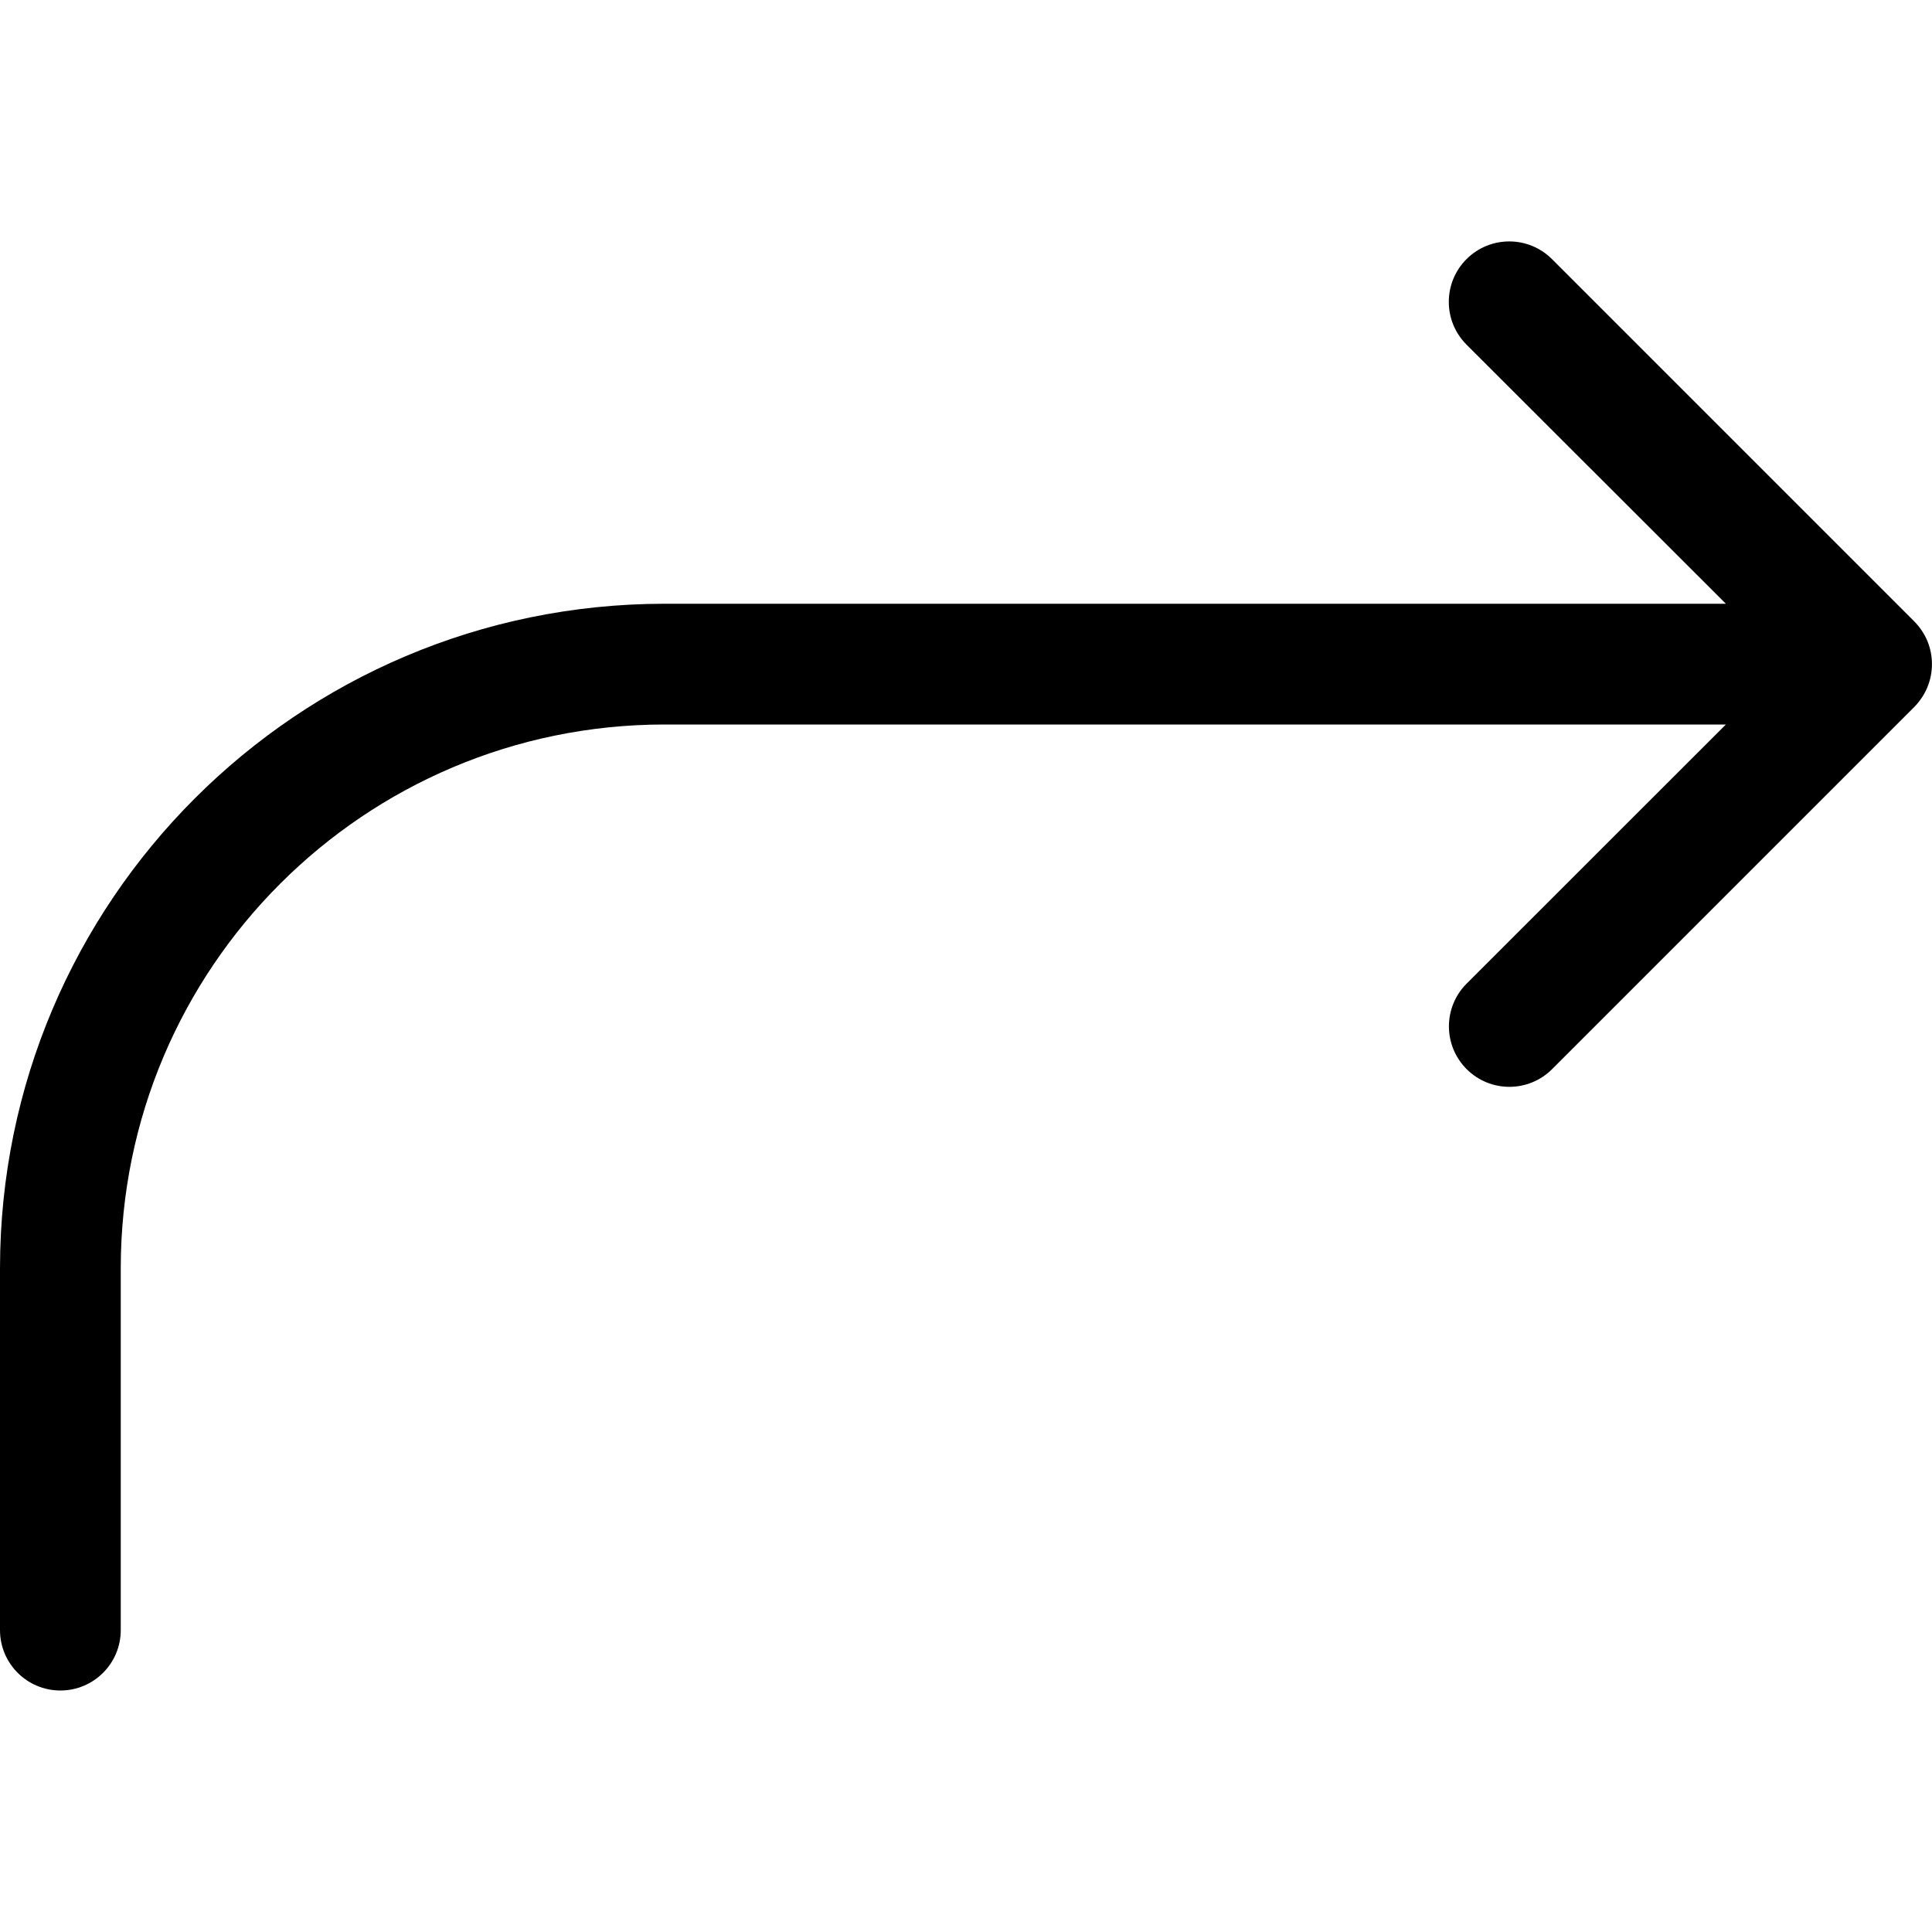
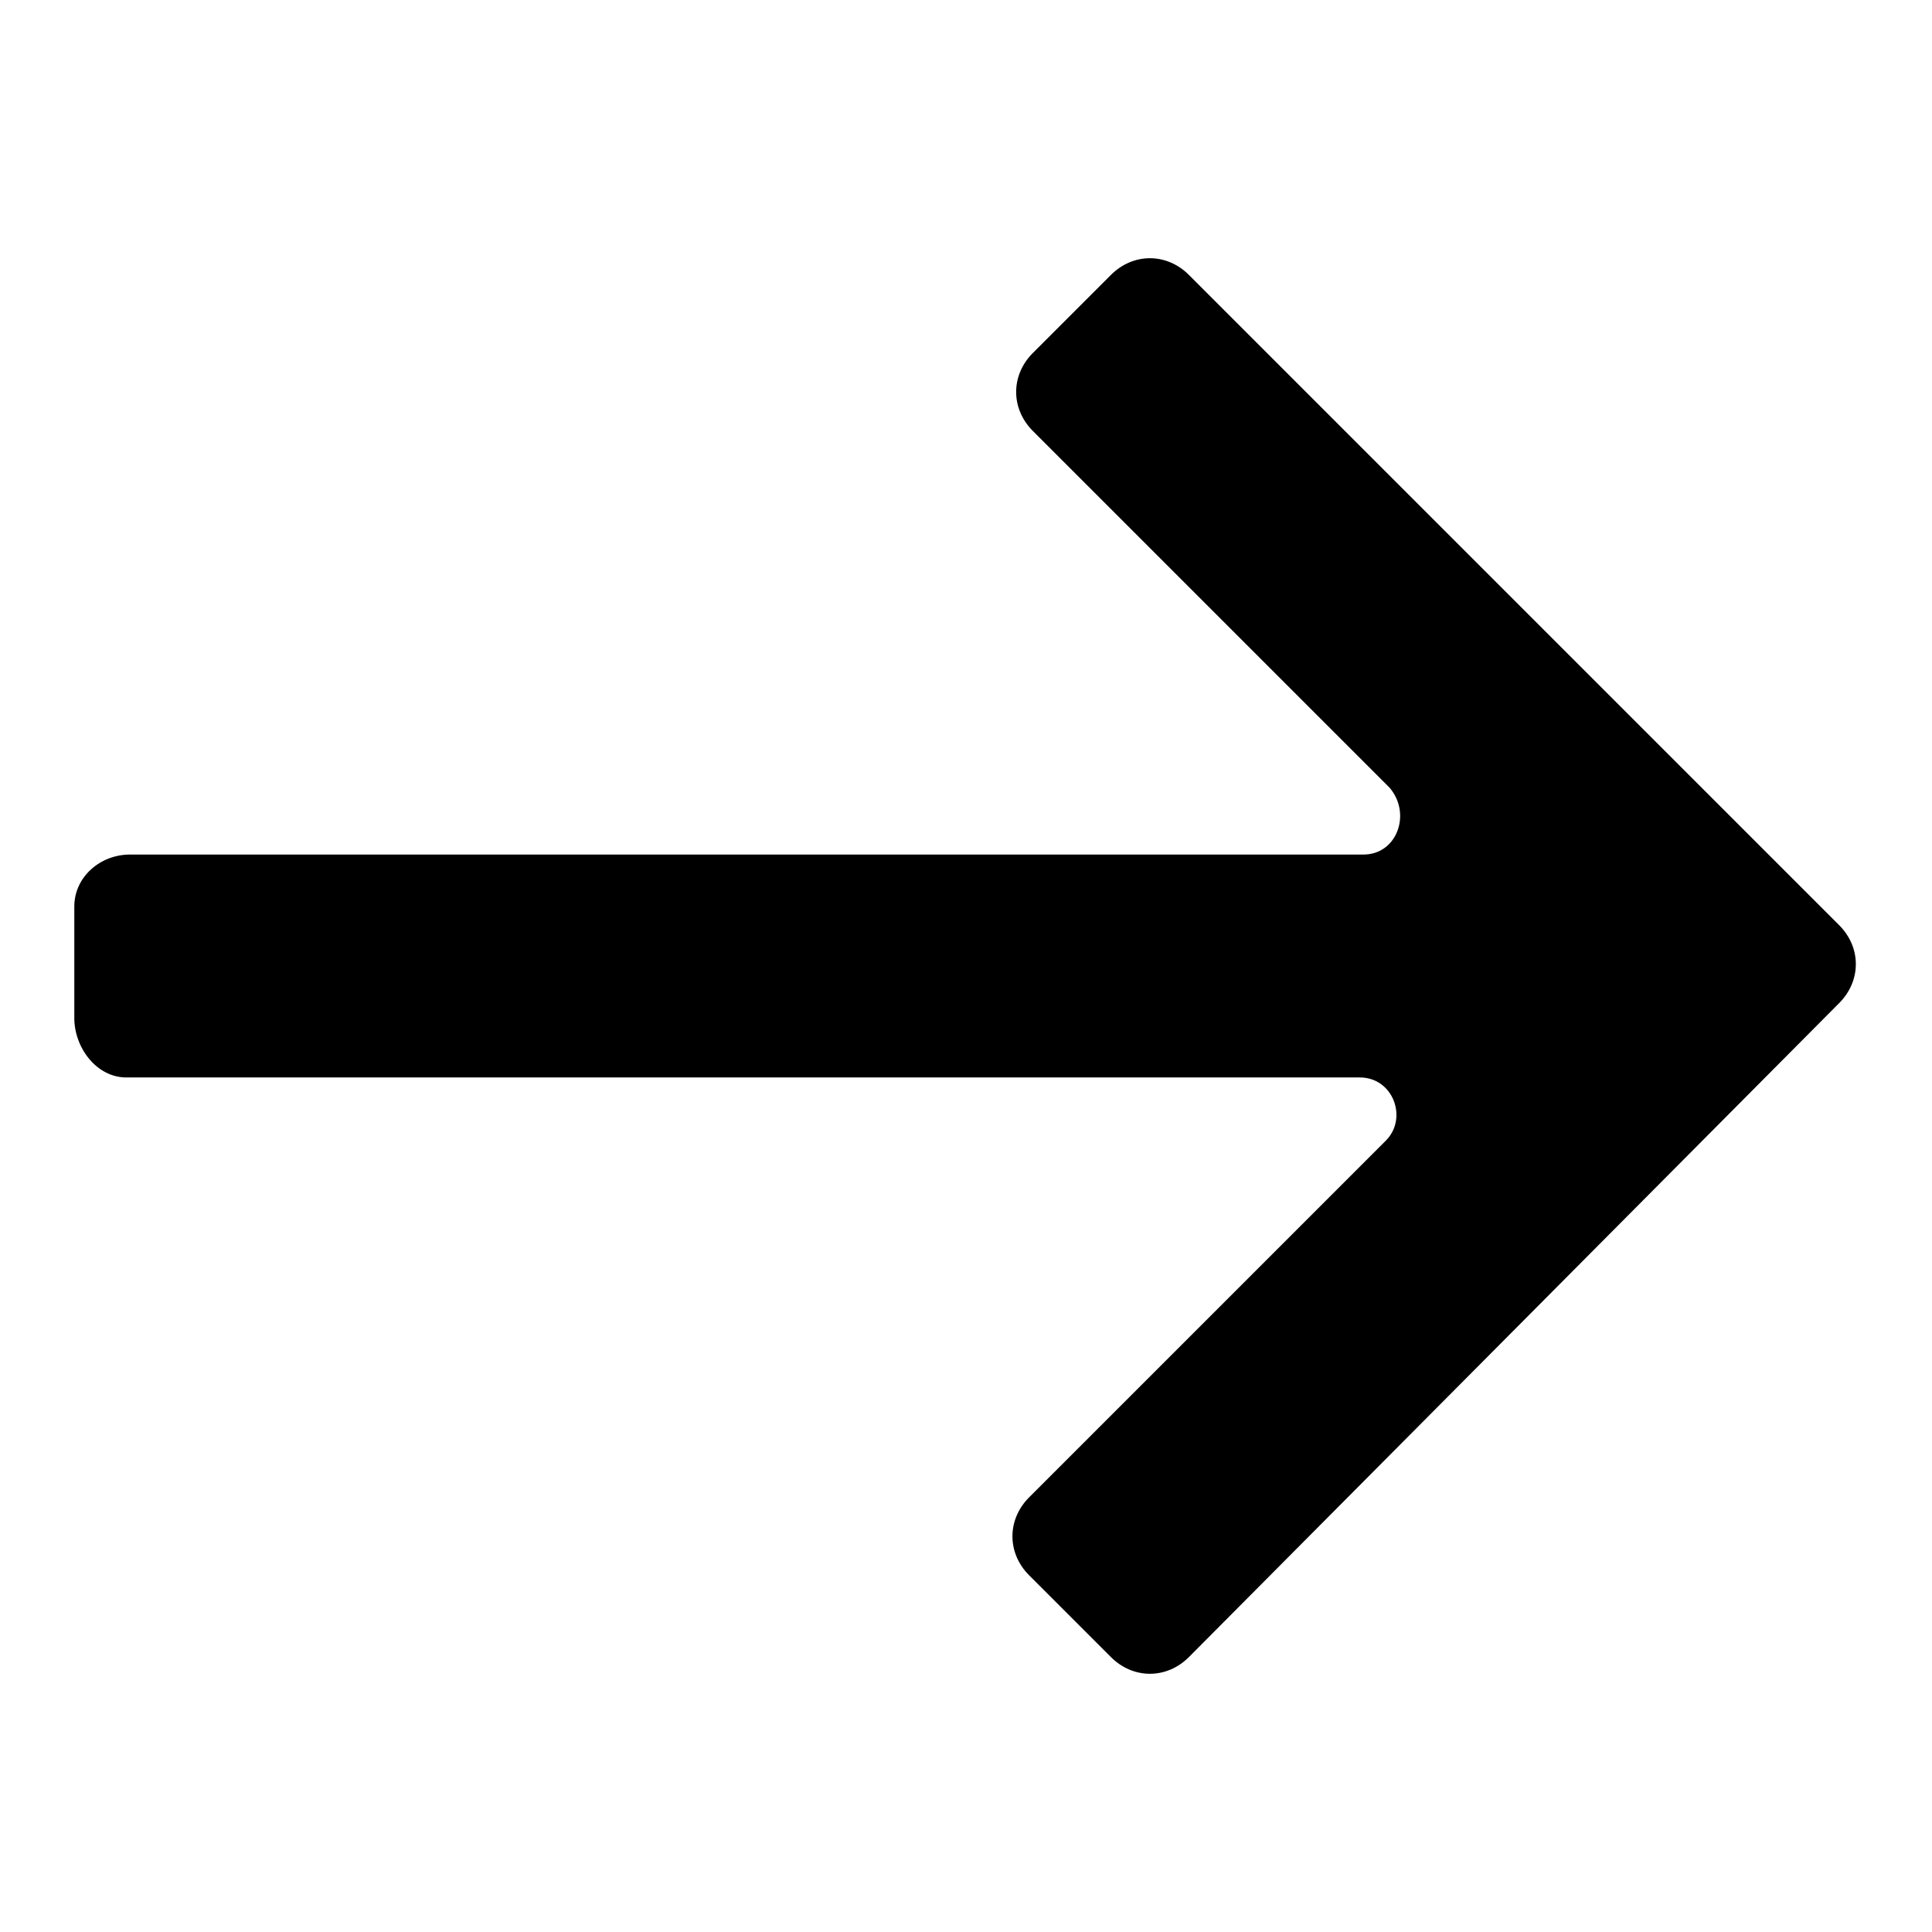
- <svg xmlns="http://www.w3.org/2000/svg" fill="#000000" width="800px" height="800px" viewBox="0 -2 16 16" id="forward-16px">
-   <path id="Path_100" data-name="Path 100" d="M34.962,5.691a.505.505,0,0,0,0-.382.518.518,0,0,0-.109-.163l-3-3a.5.5,0,1,0-.708.708L33.293,5H24.5A5.506,5.506,0,0,0,19,10.5v3a.5.5,0,0,0,1,0v-3A4.505,4.505,0,0,1,24.5,6h8.793L31.146,8.146a.5.5,0,0,0,.708.708l3-3A.518.518,0,0,0,34.962,5.691Z" transform="translate(-19 -2)" />
+ <svg xmlns="http://www.w3.org/2000/svg" fill="#000000" width="800px" height="800px" viewBox="0 0 52 52" enable-background="new 0 0 52 52" xml:space="preserve">
+   <path d="M3.4,29h33.2c0.9,0,1.3,1.1,0.7,1.7l-9.6,9.6c-0.6,0.6-0.6,1.5,0,2.1l2.2,2.2c0.6,0.6,1.5,0.6,2.1,0L49.5,27  c0.6-0.6,0.6-1.5,0-2.1L32,7.4c-0.6-0.6-1.5-0.6-2.1,0l-2.1,2.1c-0.6,0.6-0.6,1.5,0,2.1l9.6,9.6c0.6,0.7,0.2,1.8-0.7,1.8H3.5  C2.7,23,2,23.6,2,24.4v3C2,28.2,2.6,29,3.4,29z" />
</svg>
